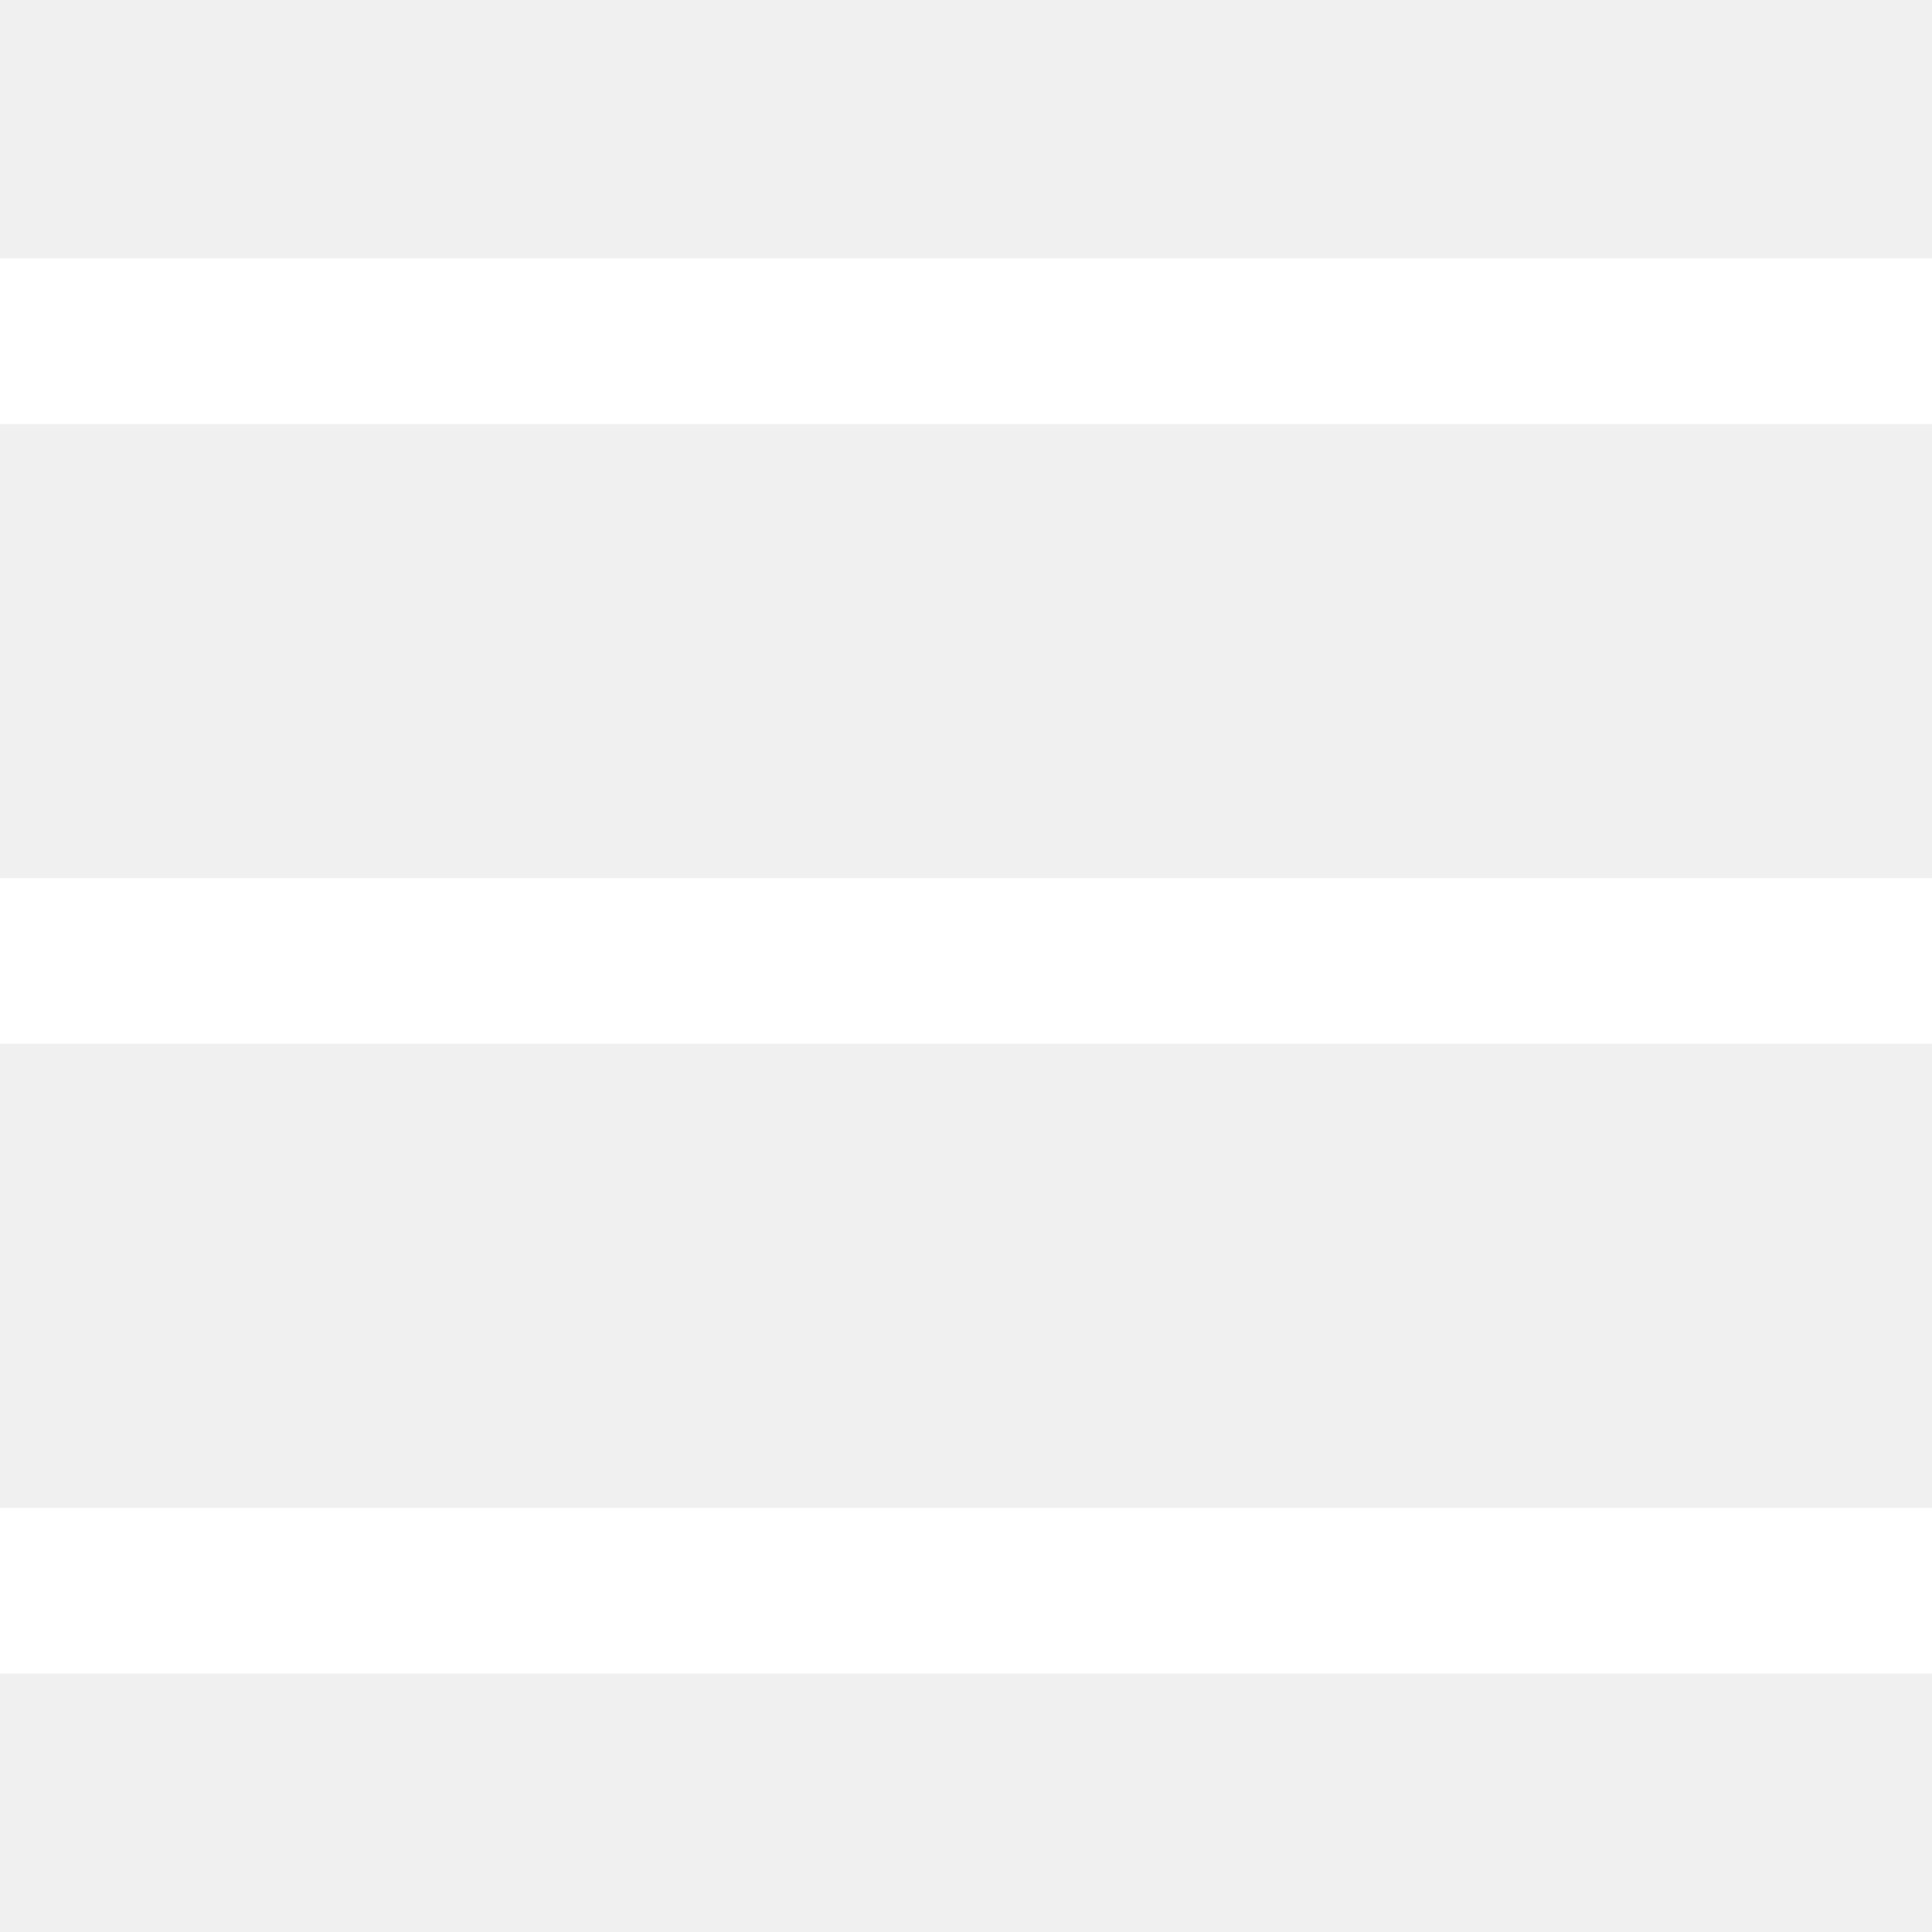
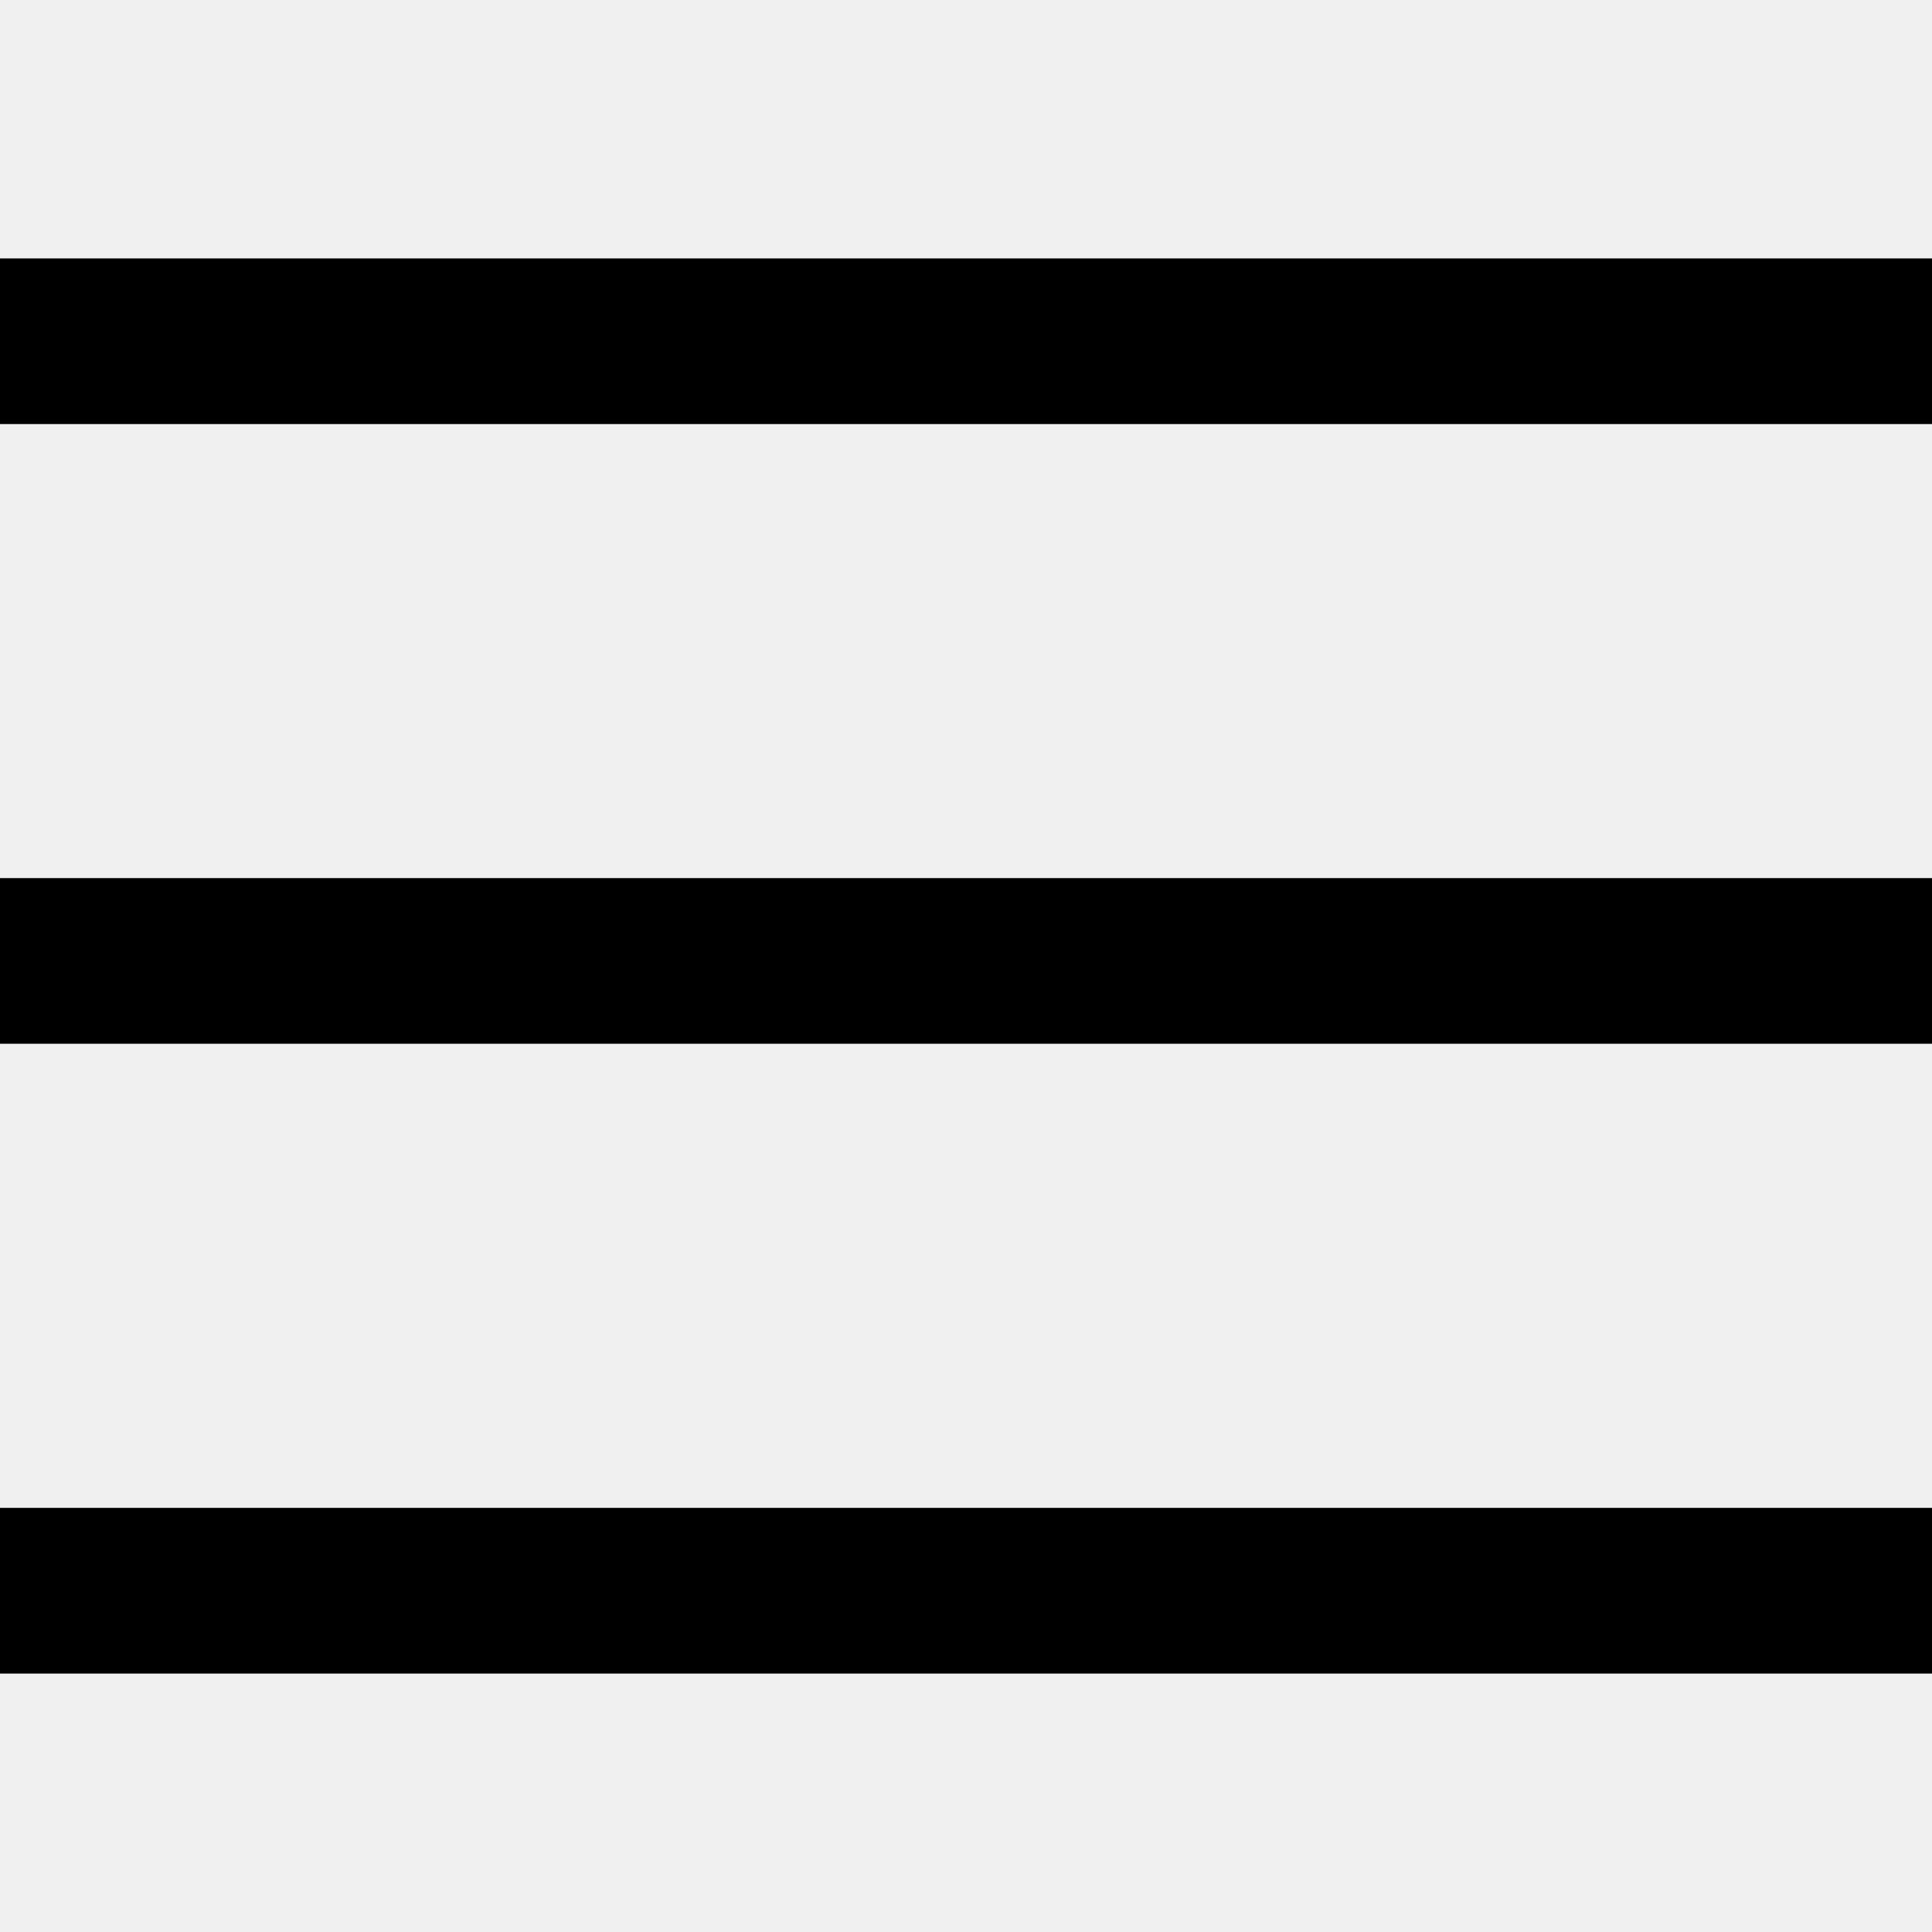
<svg xmlns="http://www.w3.org/2000/svg" x="0px" y="0px" width="344.339px" height="344.339px" viewBox="0 0 344.339 344.339">
-   <rect fill="#fff" y="46.06" width="344.339" height="29.52" />
-   <rect fill="#fff" y="156.506" width="344.339" height="29.52" />
-   <rect fill="#fff" y="268.748" width="344.339" height="29.531" />
+   <rect fill="#000" y="46.06" width="344.339" height="29.52" />
+   <rect fill="#000" y="156.506" width="344.339" height="29.52" />
+   <rect fill="#000" y="268.748" width="344.339" height="29.531" />
</svg>
